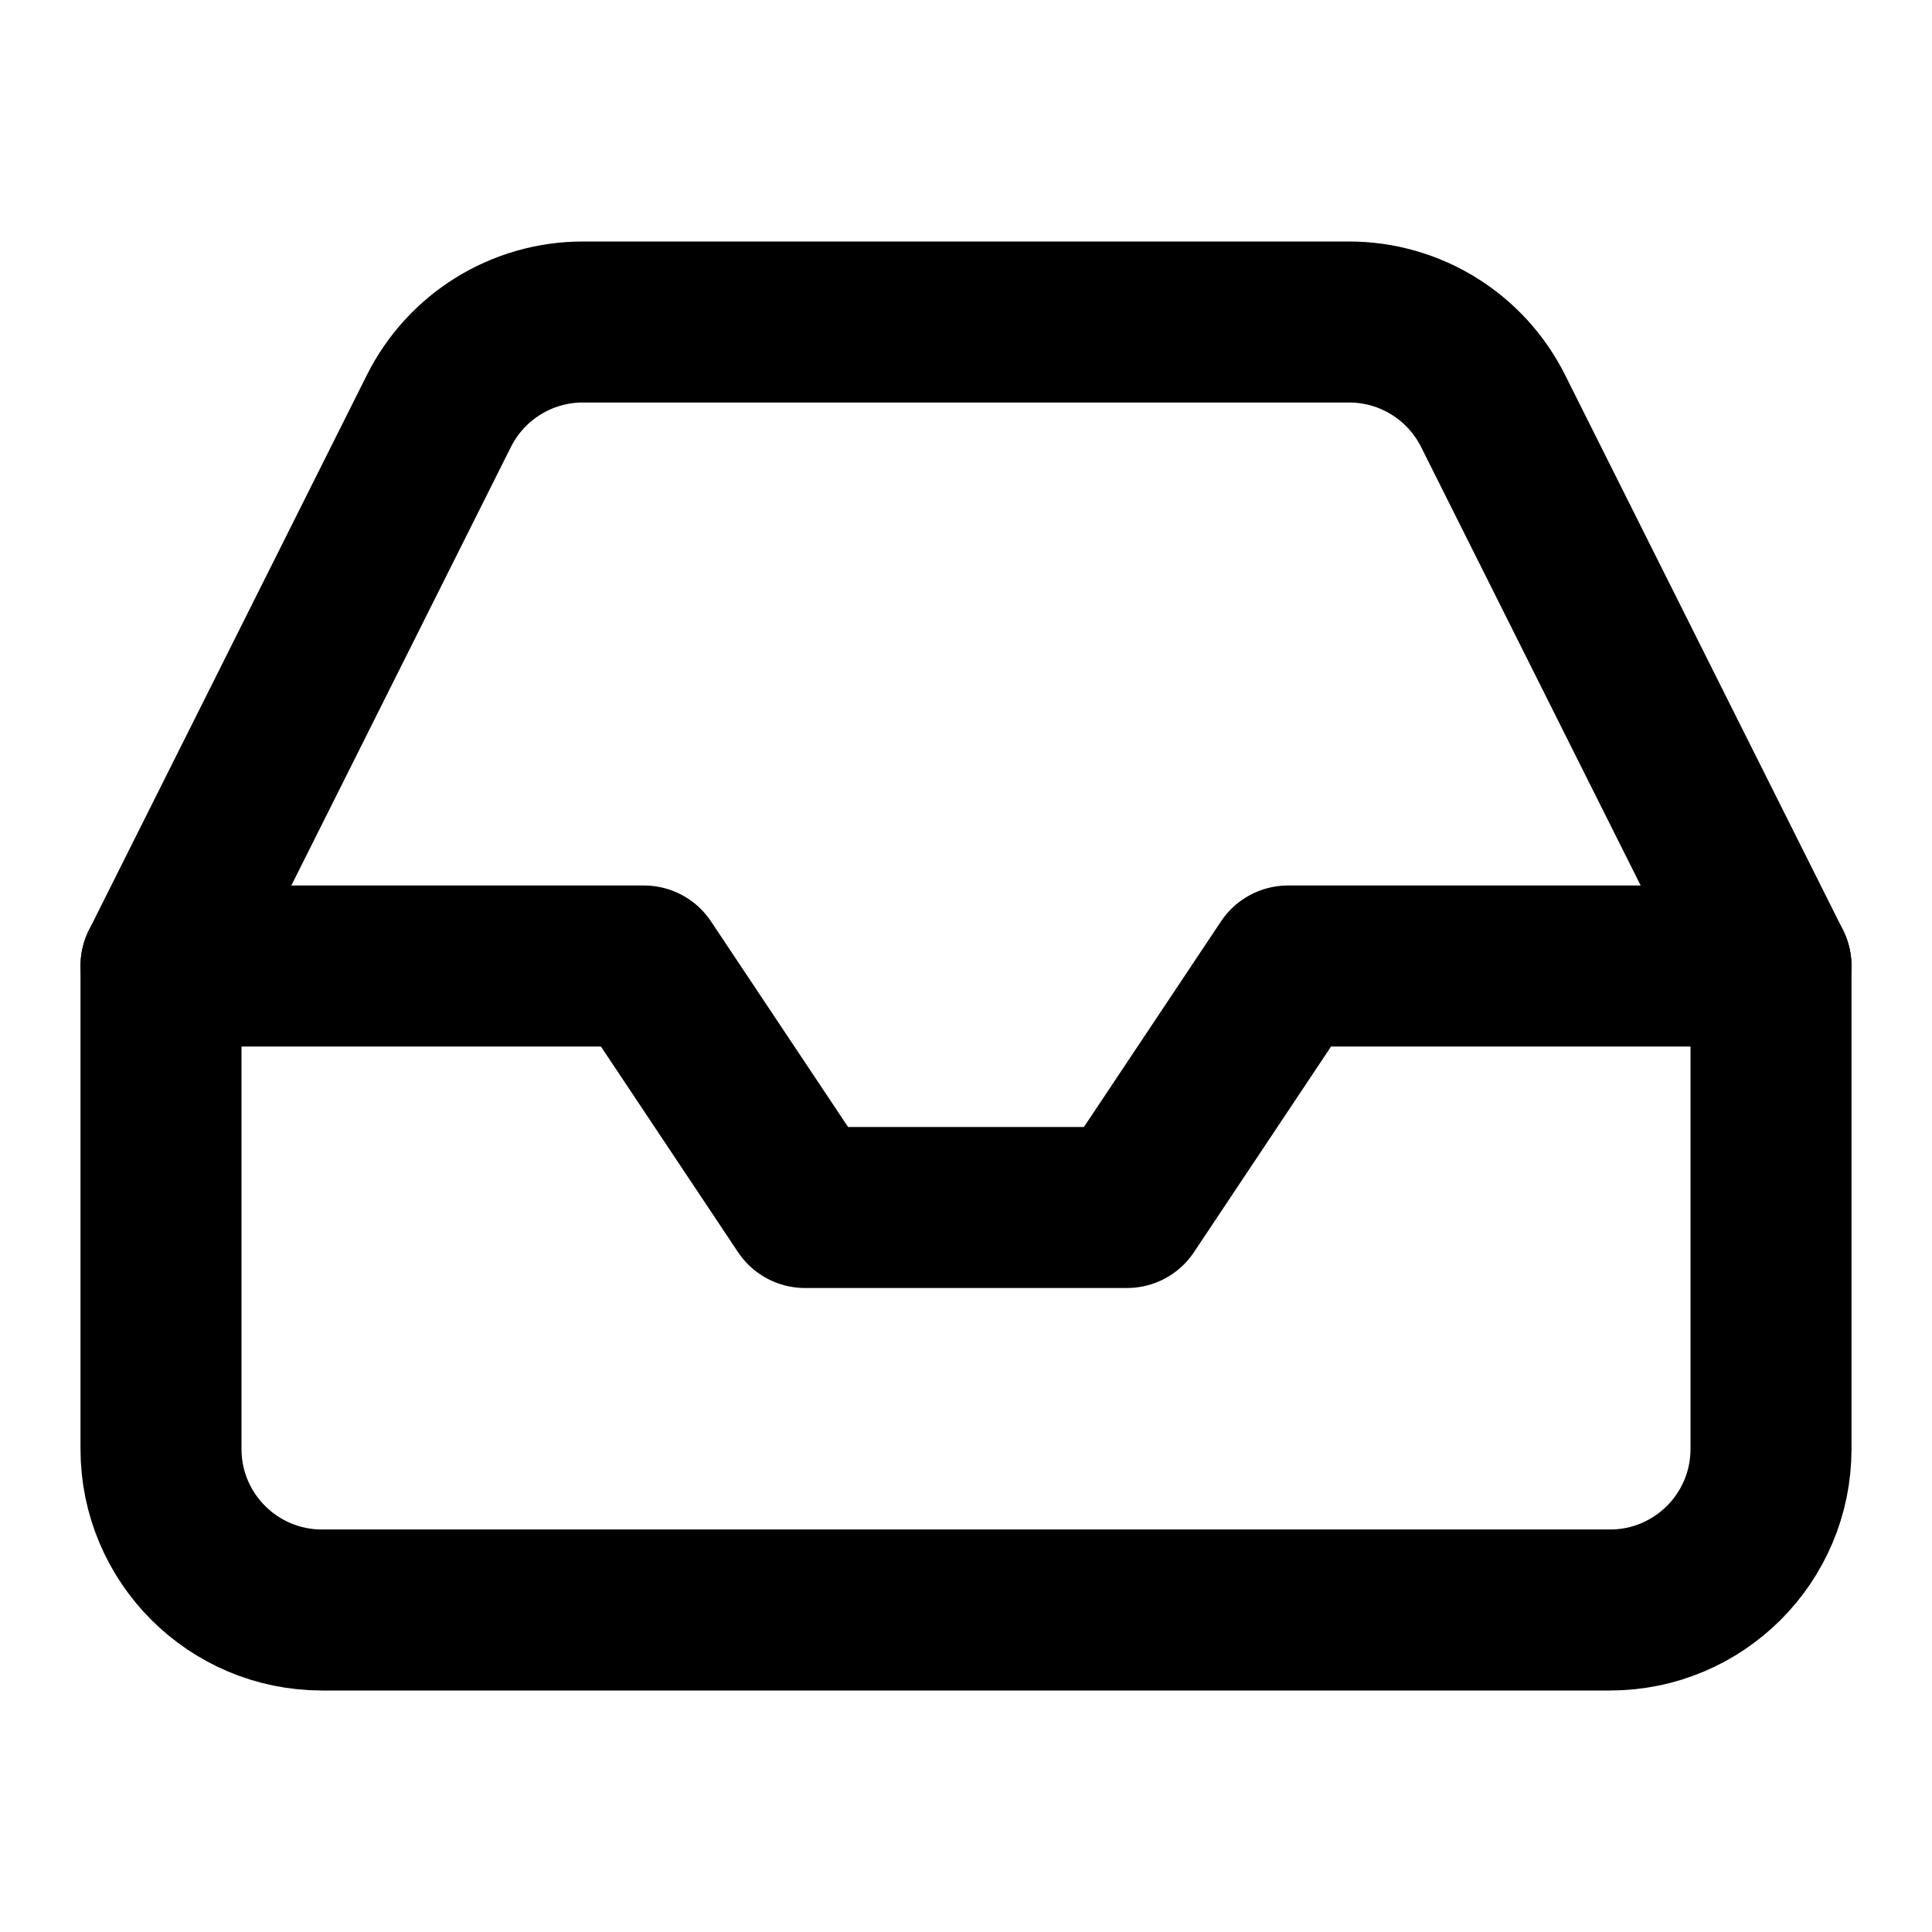
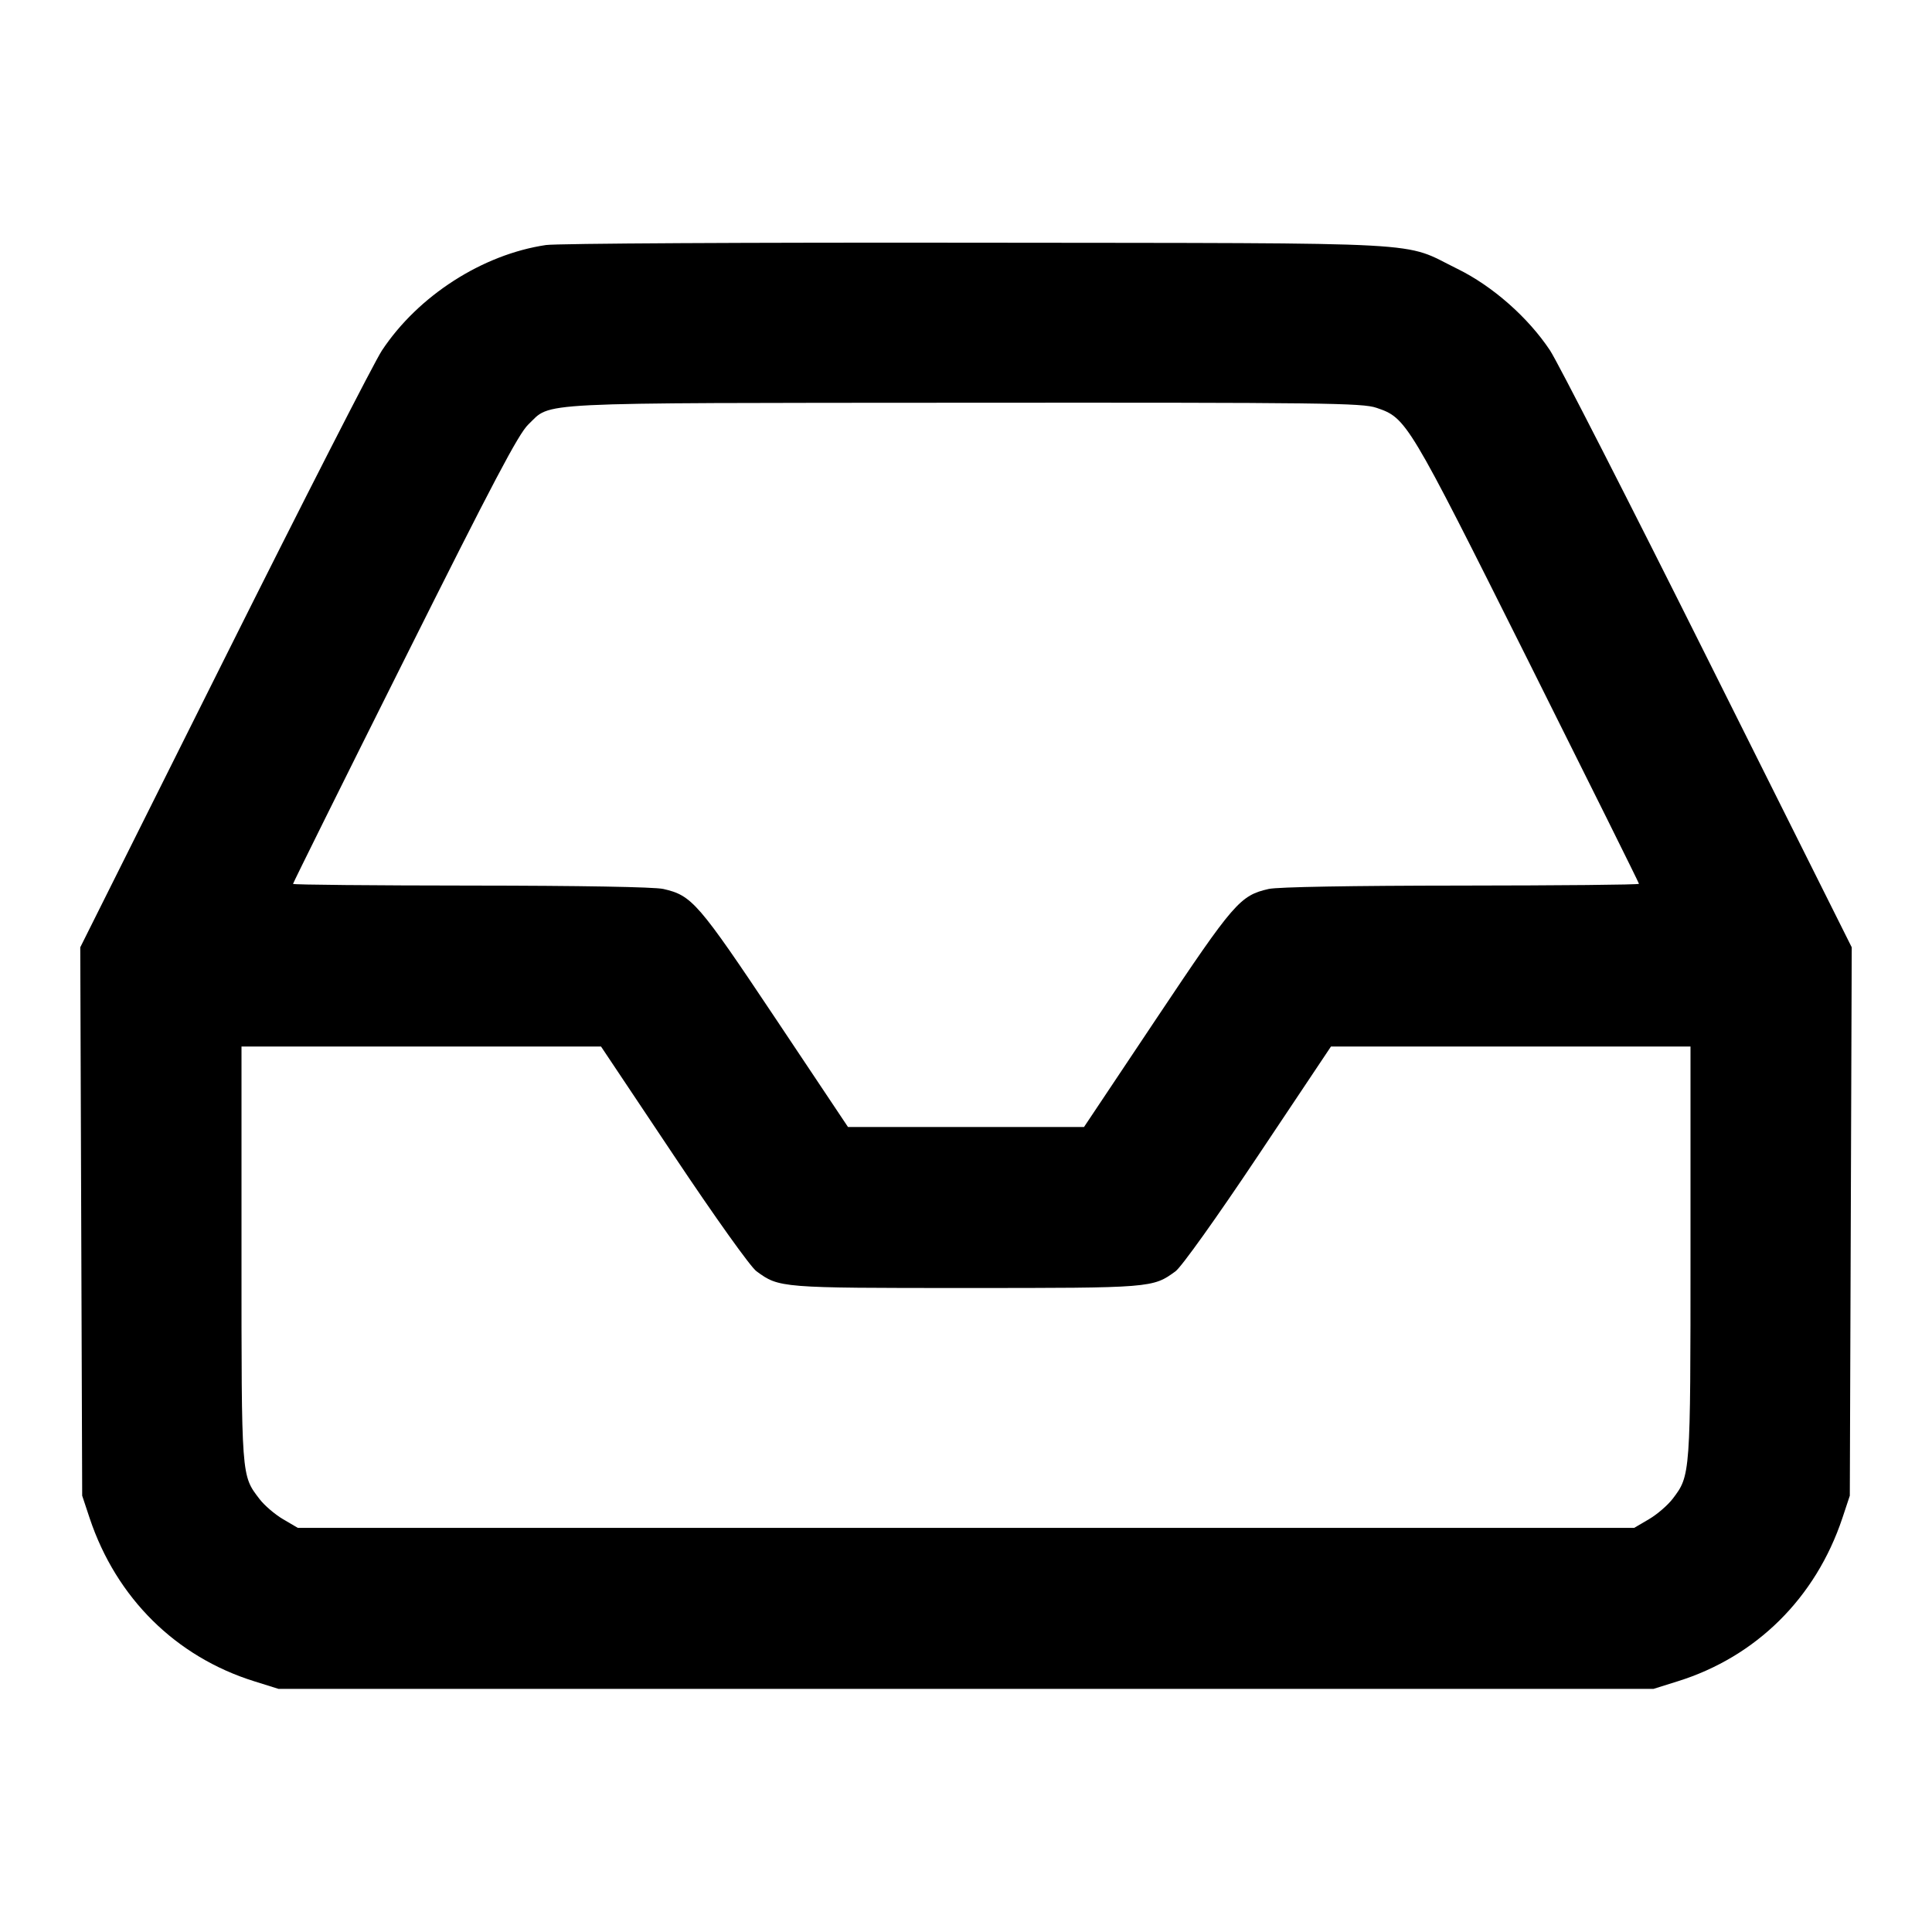
- <svg xmlns="http://www.w3.org/2000/svg" width="24" height="24" viewBox="0 0 24 24" fill="none" stroke="#000000" stroke-width="2" stroke-linecap="round" stroke-linejoin="round">
-   <polyline points="22 12 16 12 14 15 10 15 8 12 2 12" />
-   <path d="M5.45 5.11 2 12v6a2 2 0 0 0 2 2h16a2 2 0 0 0 2-2v-6l-3.45-6.89A2 2 0 0 0 16.76 4H7.24a2 2 0 0 0-1.79 1.11z" />
+ <svg xmlns="http://www.w3.org/2000/svg" width="24" height="24" viewBox="0 0 24 24">
+   <path d="M6.781 3.044 C 5.993 3.161,5.195 3.674,4.745 4.353 C 4.648 4.500,3.765 6.228,2.783 8.194 L 0.997 11.768 1.009 15.174 L 1.021 18.580 1.114 18.860 C 1.445 19.850,2.184 20.582,3.160 20.886 L 3.460 20.980 12.000 20.980 L 20.540 20.980 20.840 20.886 C 21.816 20.582,22.555 19.850,22.886 18.860 L 22.979 18.580 22.991 15.174 L 23.003 11.768 21.217 8.194 C 20.235 6.228,19.352 4.500,19.255 4.353 C 18.984 3.944,18.540 3.553,18.105 3.340 C 17.402 2.995,17.905 3.022,12.140 3.015 C 9.324 3.011,6.913 3.024,6.781 3.044 M17.099 5.066 C 17.473 5.193,17.489 5.220,18.979 8.198 C 19.738 9.716,20.360 10.968,20.360 10.979 C 20.360 10.991,19.366 11.000,18.150 11.001 C 16.785 11.002,15.871 11.018,15.760 11.043 C 15.404 11.124,15.328 11.212,14.368 12.649 L 13.466 14.000 12.000 14.000 L 10.534 14.000 9.632 12.649 C 8.672 11.212,8.596 11.124,8.240 11.043 C 8.129 11.018,7.215 11.002,5.850 11.001 C 4.635 11.000,3.640 10.991,3.640 10.980 C 3.640 10.969,4.263 9.713,5.025 8.190 C 6.126 5.987,6.441 5.390,6.562 5.274 C 6.860 4.990,6.519 5.007,11.983 5.003 C 16.449 5.000,16.924 5.006,17.099 5.066 M8.368 14.350 C 8.889 15.130,9.324 15.739,9.397 15.792 C 9.679 15.999,9.692 16.000,12.000 16.000 C 14.308 16.000,14.321 15.999,14.603 15.792 C 14.676 15.739,15.111 15.130,15.632 14.350 L 16.534 13.000 18.767 13.000 L 21.000 13.000 21.000 15.554 C 21.000 18.325,21.000 18.328,20.779 18.618 C 20.718 18.698,20.585 18.813,20.484 18.872 L 20.300 18.980 12.000 18.980 L 3.700 18.980 3.516 18.872 C 3.415 18.813,3.284 18.700,3.225 18.623 C 2.996 18.323,3.000 18.373,3.000 15.575 L 3.000 13.000 5.233 13.000 L 7.466 13.000 8.368 14.350 " stroke="none" fill-rule="evenodd" fill="black" />
</svg>
